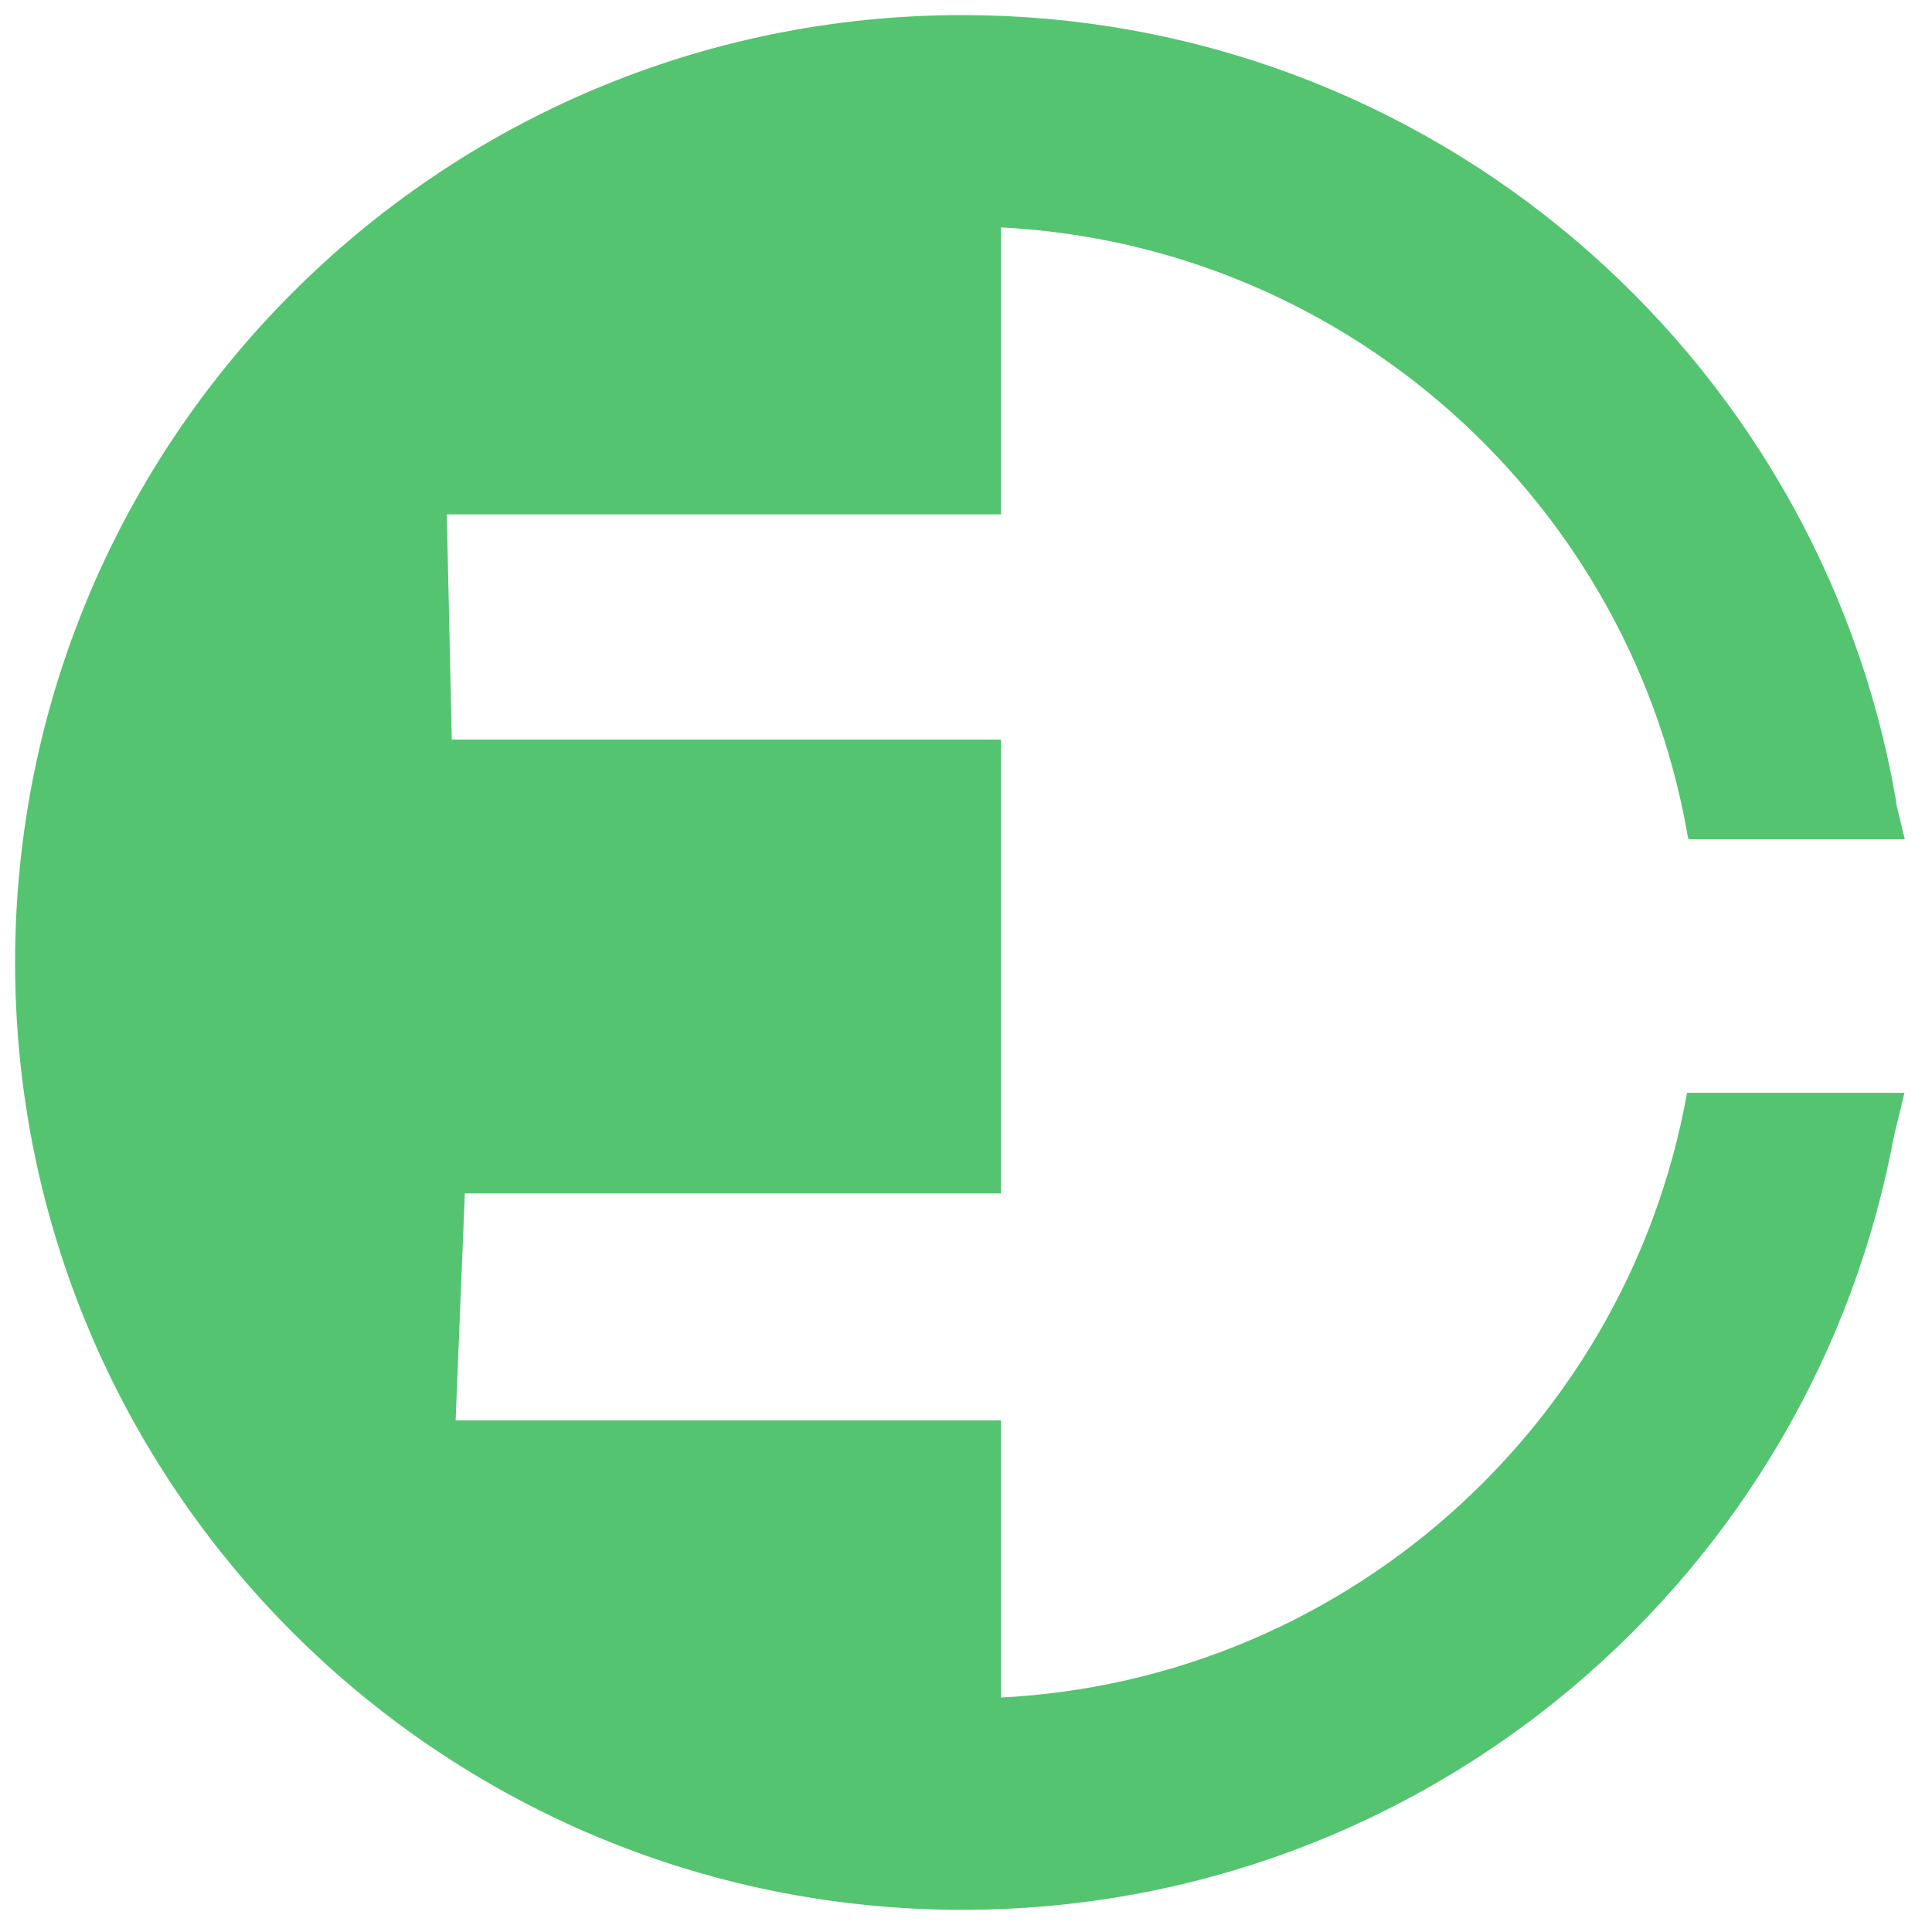
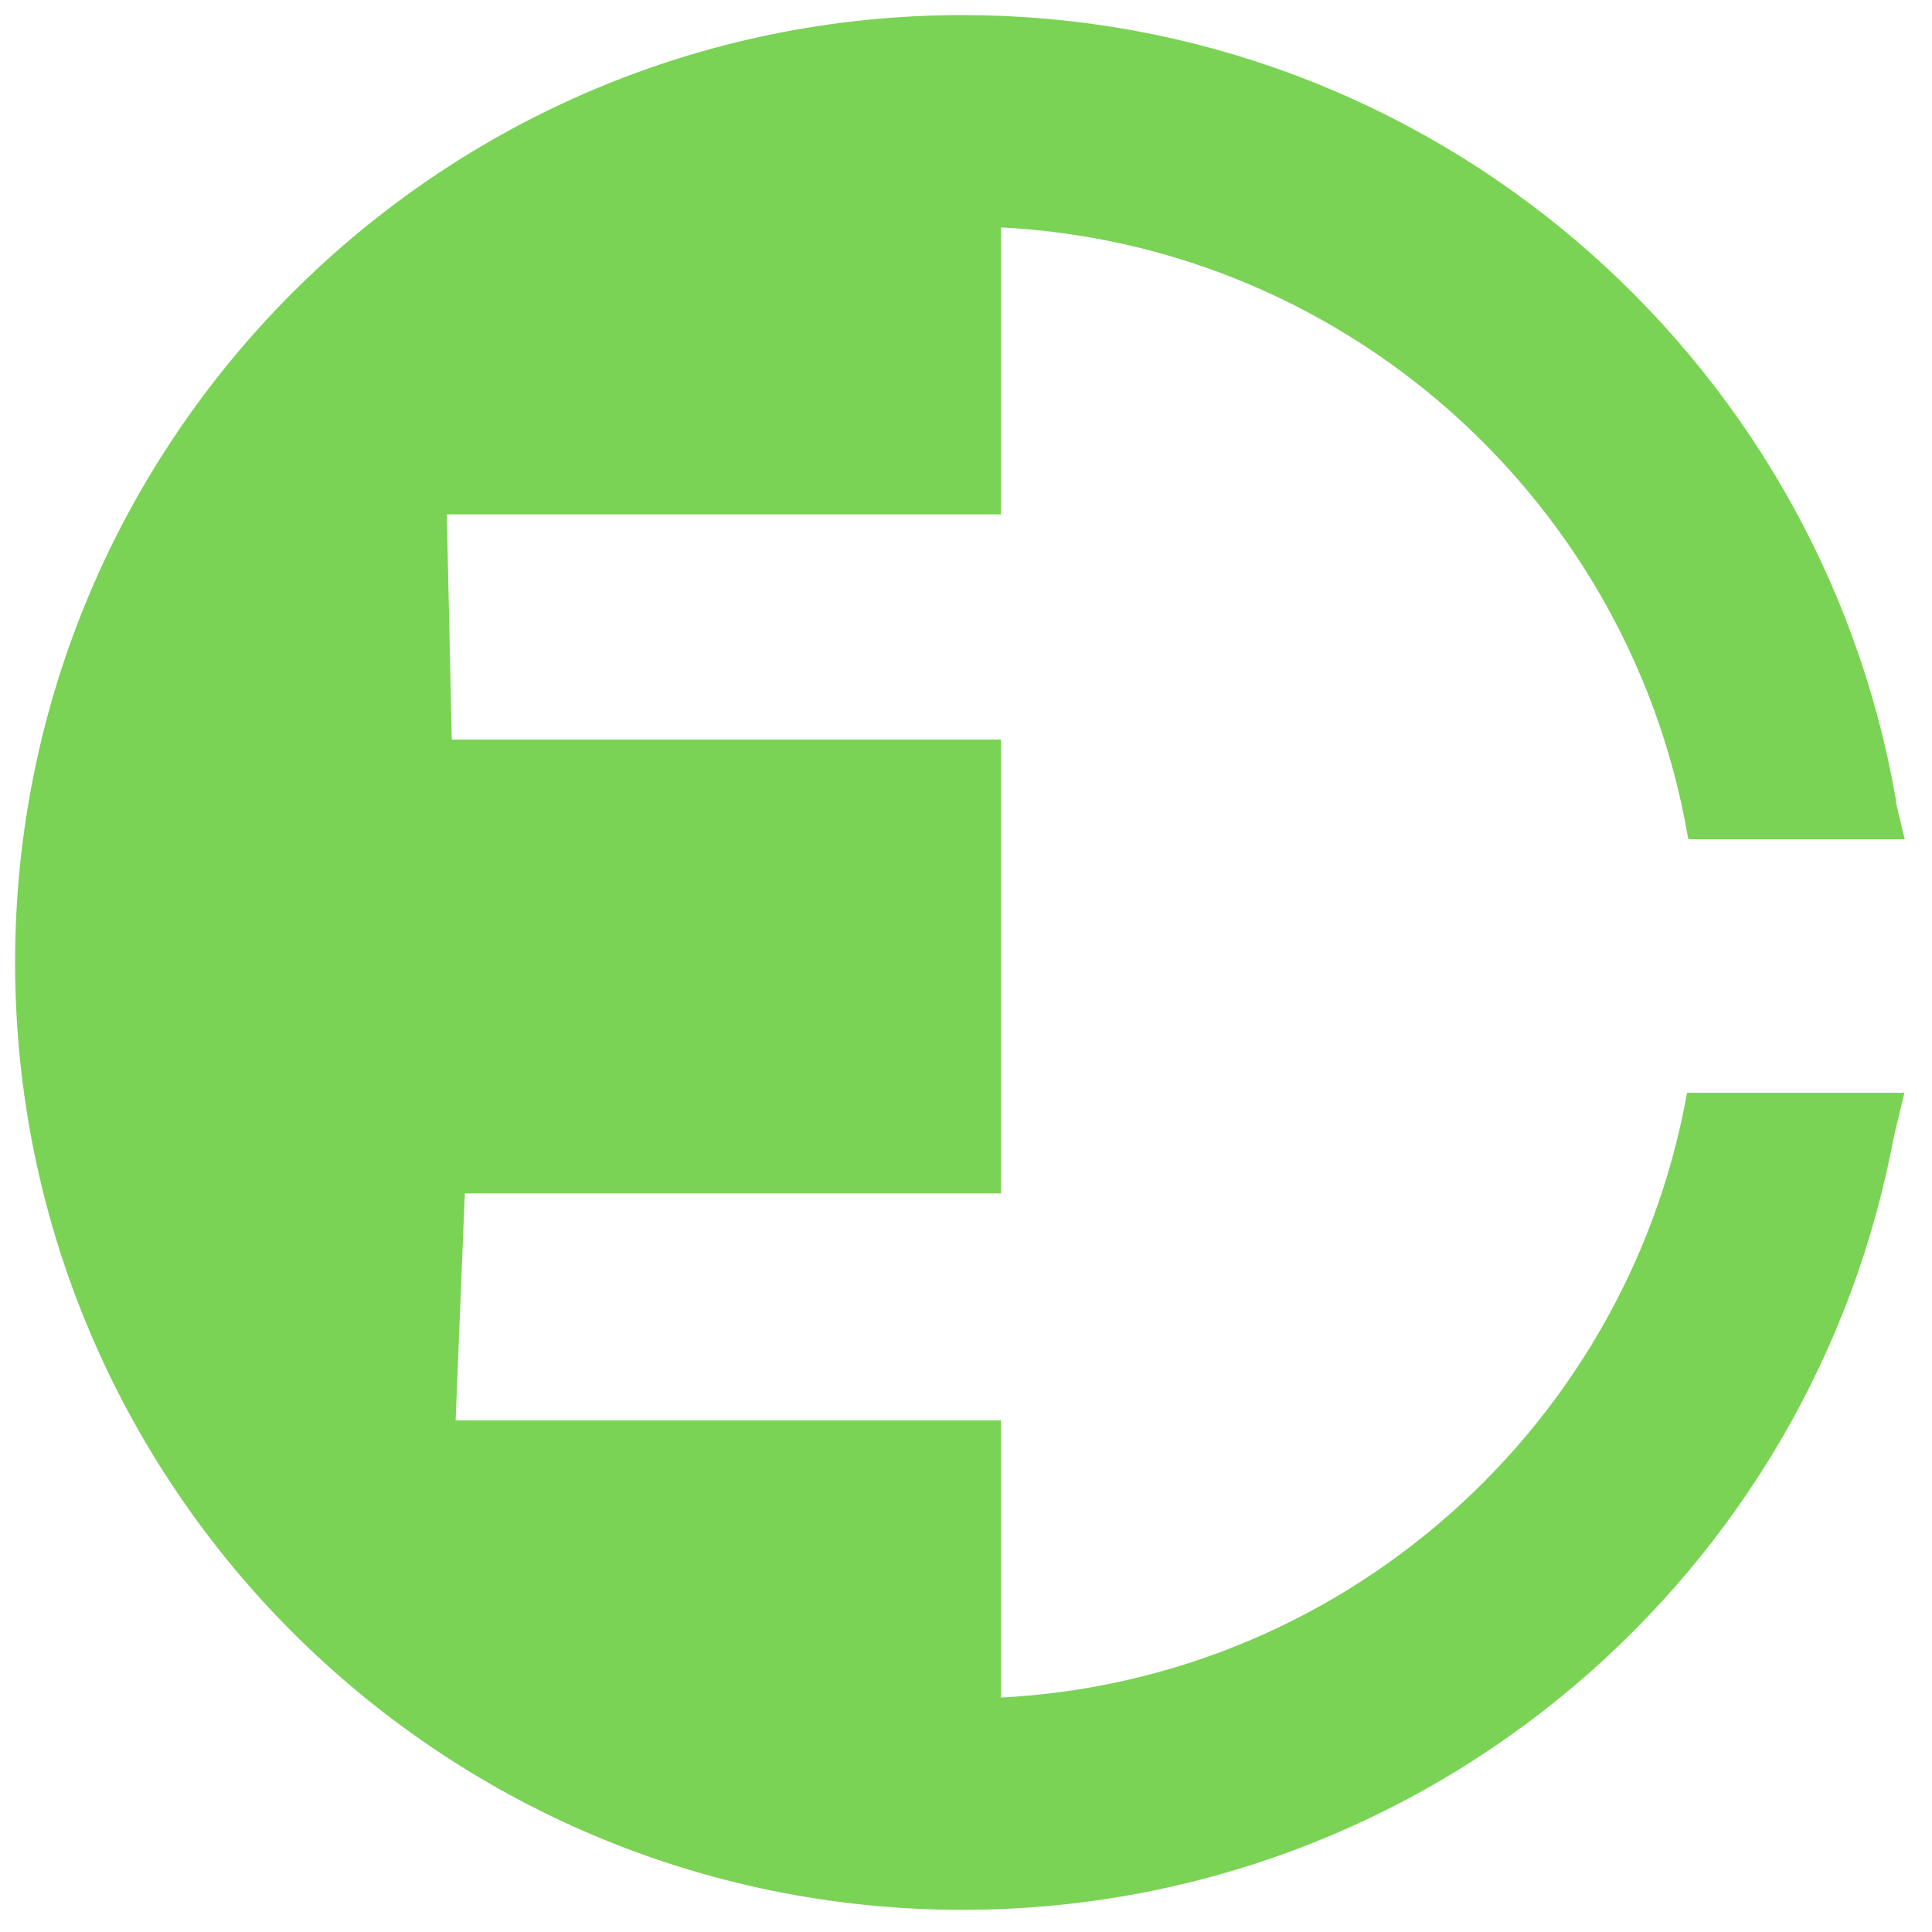
<svg xmlns="http://www.w3.org/2000/svg" width="64px" height="64px" viewBox="0 0 64 64" version="1.1">
  <g id="Page-1" stroke="none" stroke-width="1" fill="none" fill-rule="evenodd">
    <g id="Desktop-HD" transform="translate(-273, -3545)">
      <g id="Footer" transform="translate(0, 3495)">
        <g id="logo3" transform="translate(276, 54)">
-           <polygon id="E" stroke="#54C470" stroke-width="4" fill="#54C470" fill-rule="nonzero" points="28.159 53.724 21.525 54.329 7.871 47.261 0.366 31.681 0.368 26.853 6.708 9.068 15.681 3.087 28.159 2.04 28.159 11.04 9.756 11.04 10.01 22.499 28.159 22.499 28.159 33.533 10.478 33.533 10.01 45.052 28.159 45.052" />
-           <path d="M56.33,32.819 C54,45.864 42.598,55.766 28.883,55.766 C13.484,55.766 1,43.282 1,27.883 C1,12.484 13.484,0 28.883,0 C42.637,0 54.066,9.959 56.35,23.06 C56.356,23.093 56.362,23.127 56.368,23.161" id="Path" stroke="#54C470" stroke-width="7" />
-           <polygon id="Triangle" fill="#54C470" fill-rule="nonzero" points="59.116 19.723 60.098 23.801 52.903 23.801" />
-           <polygon id="Triangle-Copy" fill="#54C470" fill-rule="nonzero" transform="translate(56.48802, 34.23949) scale(-1, 1) rotate(-180) translate(-56.48802, -34.23949) " points="59.103 32.2 60.086 36.279 52.89 36.279" />
+           <polygon id="E" stroke="#7ad354" stroke-width="4" fill="#7ad354" fill-rule="nonzero" points="28.159 53.724 21.525 54.329 7.871 47.261 0.366 31.681 0.368 26.853 6.708 9.068 15.681 3.087 28.159 2.04 28.159 11.04 9.756 11.04 10.01 22.499 28.159 22.499 28.159 33.533 10.478 33.533 10.01 45.052 28.159 45.052" />
+           <path d="M56.33,32.819 C54,45.864 42.598,55.766 28.883,55.766 C13.484,55.766 1,43.282 1,27.883 C1,12.484 13.484,0 28.883,0 C42.637,0 54.066,9.959 56.35,23.06 C56.356,23.093 56.362,23.127 56.368,23.161" id="Path" stroke="#7ad354" stroke-width="7" />
+           <polygon id="Triangle" fill="#7ad354" fill-rule="nonzero" points="59.116 19.723 60.098 23.801 52.903 23.801" />
+           <polygon id="Triangle-Copy" fill="#7ad354" fill-rule="nonzero" transform="translate(56.48802, 34.23949) scale(-1, 1) rotate(-180) translate(-56.48802, -34.23949) " points="59.103 32.2 60.086 36.279 52.89 36.279" />
        </g>
      </g>
    </g>
  </g>
</svg>
